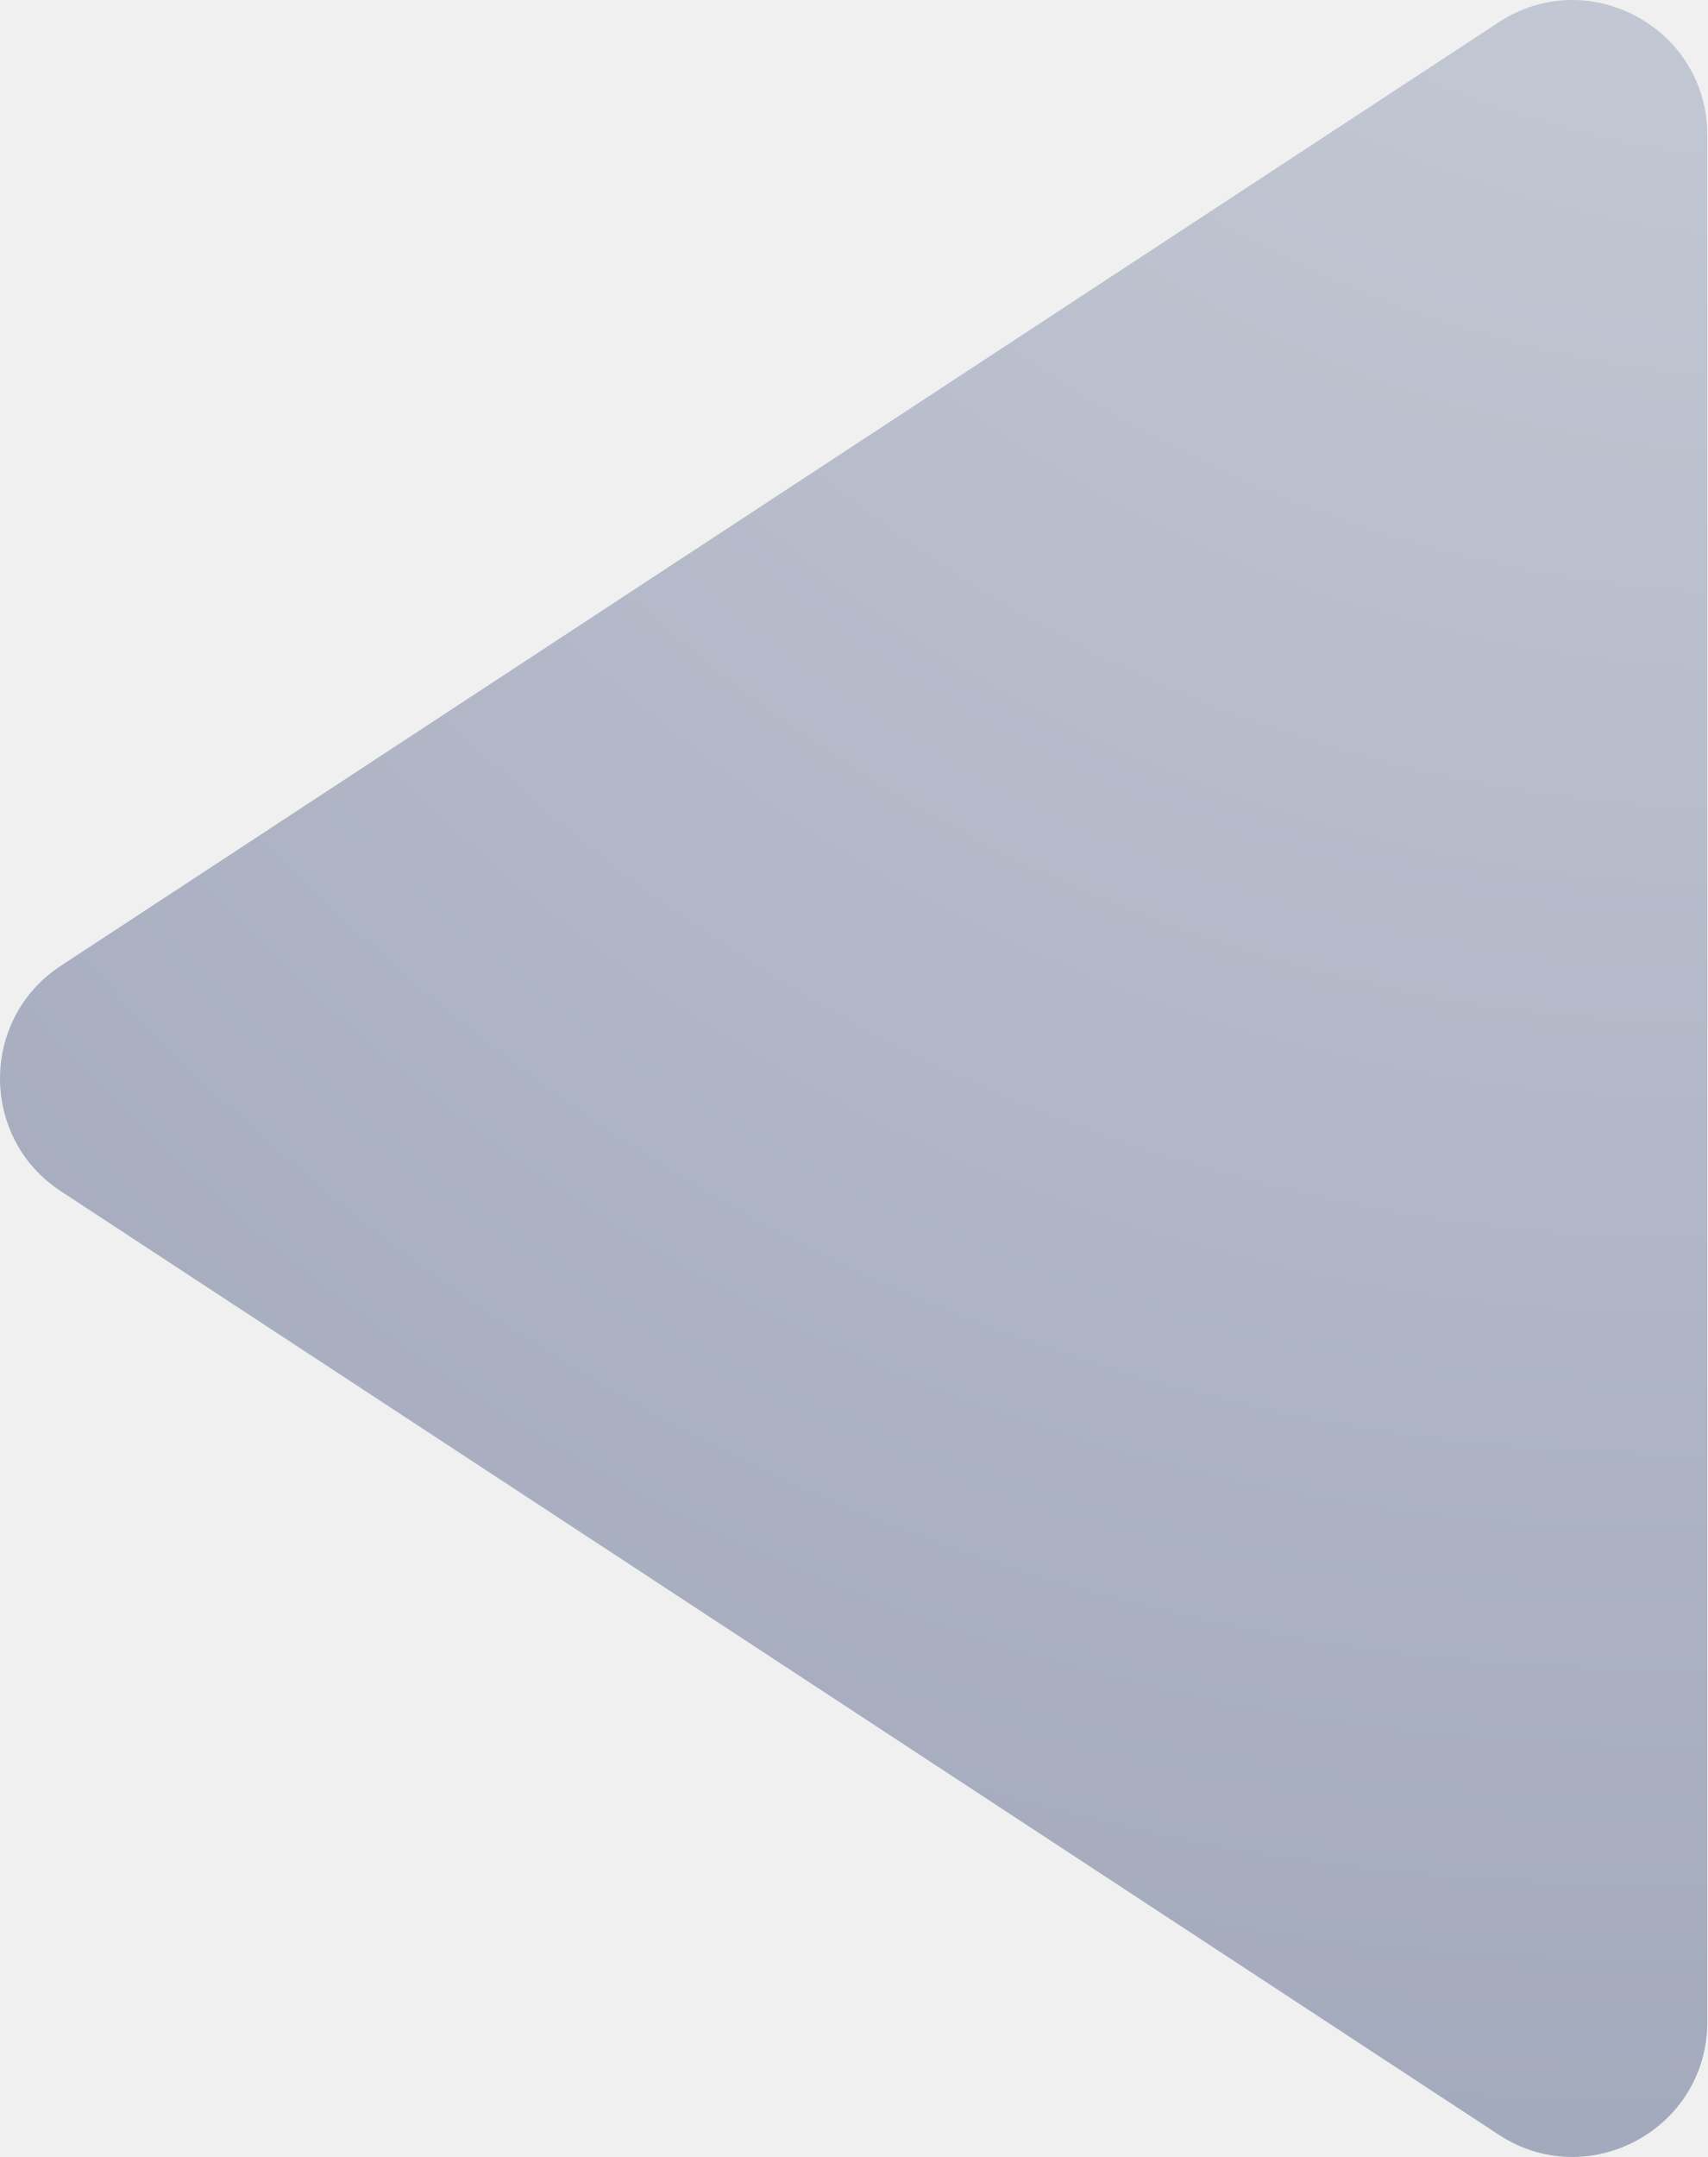
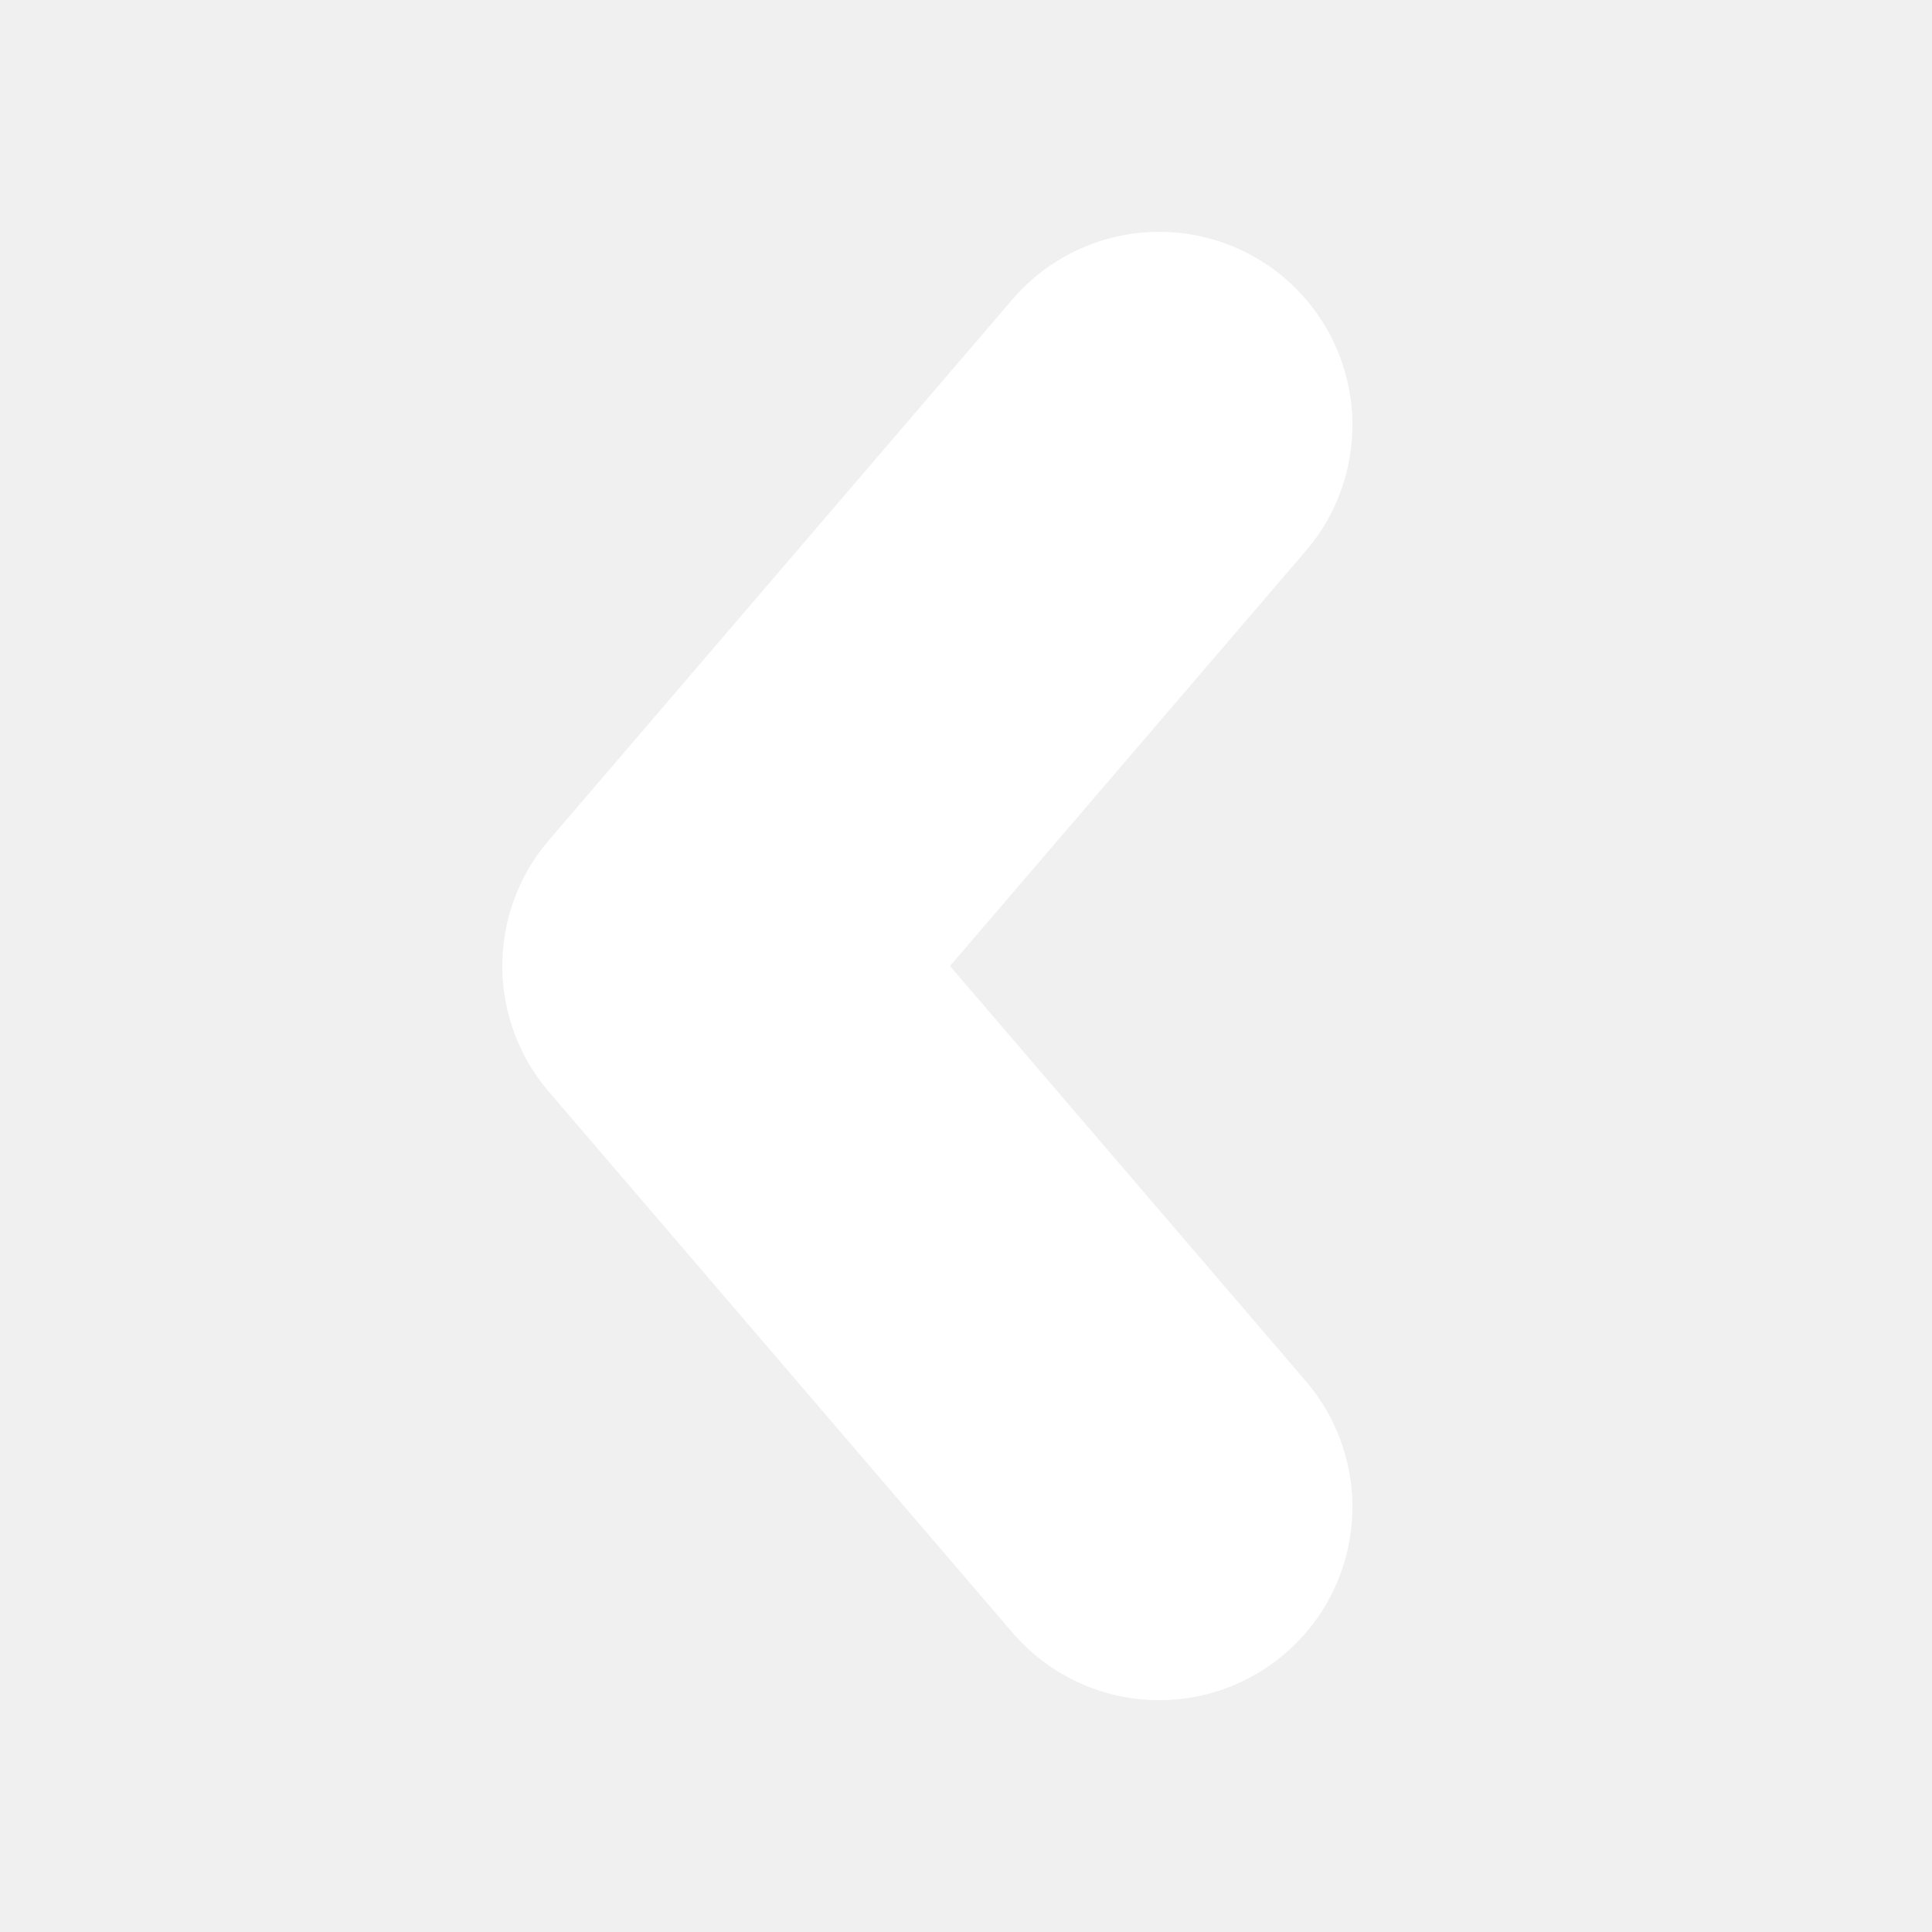
- <svg xmlns="http://www.w3.org/2000/svg" width="19" height="24" viewBox="0 0 19 24" fill="none">
-   <path d="M0.677 13.254C-0.226 12.662 -0.226 11.338 0.677 10.746L16.679 0.248C17.676 -0.406 19 0.31 19 1.502L19 22.498C19 23.69 17.676 24.406 16.679 23.752L0.677 13.254Z" fill="url(#paint0_radial)" />
-   <defs>
-     <radialGradient id="paint0_radial" cx="0" cy="0" r="1" gradientUnits="userSpaceOnUse" gradientTransform="translate(22.6944 -15.2) rotate(108.564) scale(62.1679 49.4387)">
-       <stop stop-color="#D5DAE1" />
-       <stop offset="1" stop-color="#8990A9" />
-     </radialGradient>
-   </defs>
+ <svg xmlns="http://www.w3.org/2000/svg" width="100" height="100" viewBox="0 0 100 100" fill="none">
+   <path d="M60 22L36 50L60 78" stroke="white" stroke-width="20" stroke-linecap="round" stroke-linejoin="round" />
</svg>
